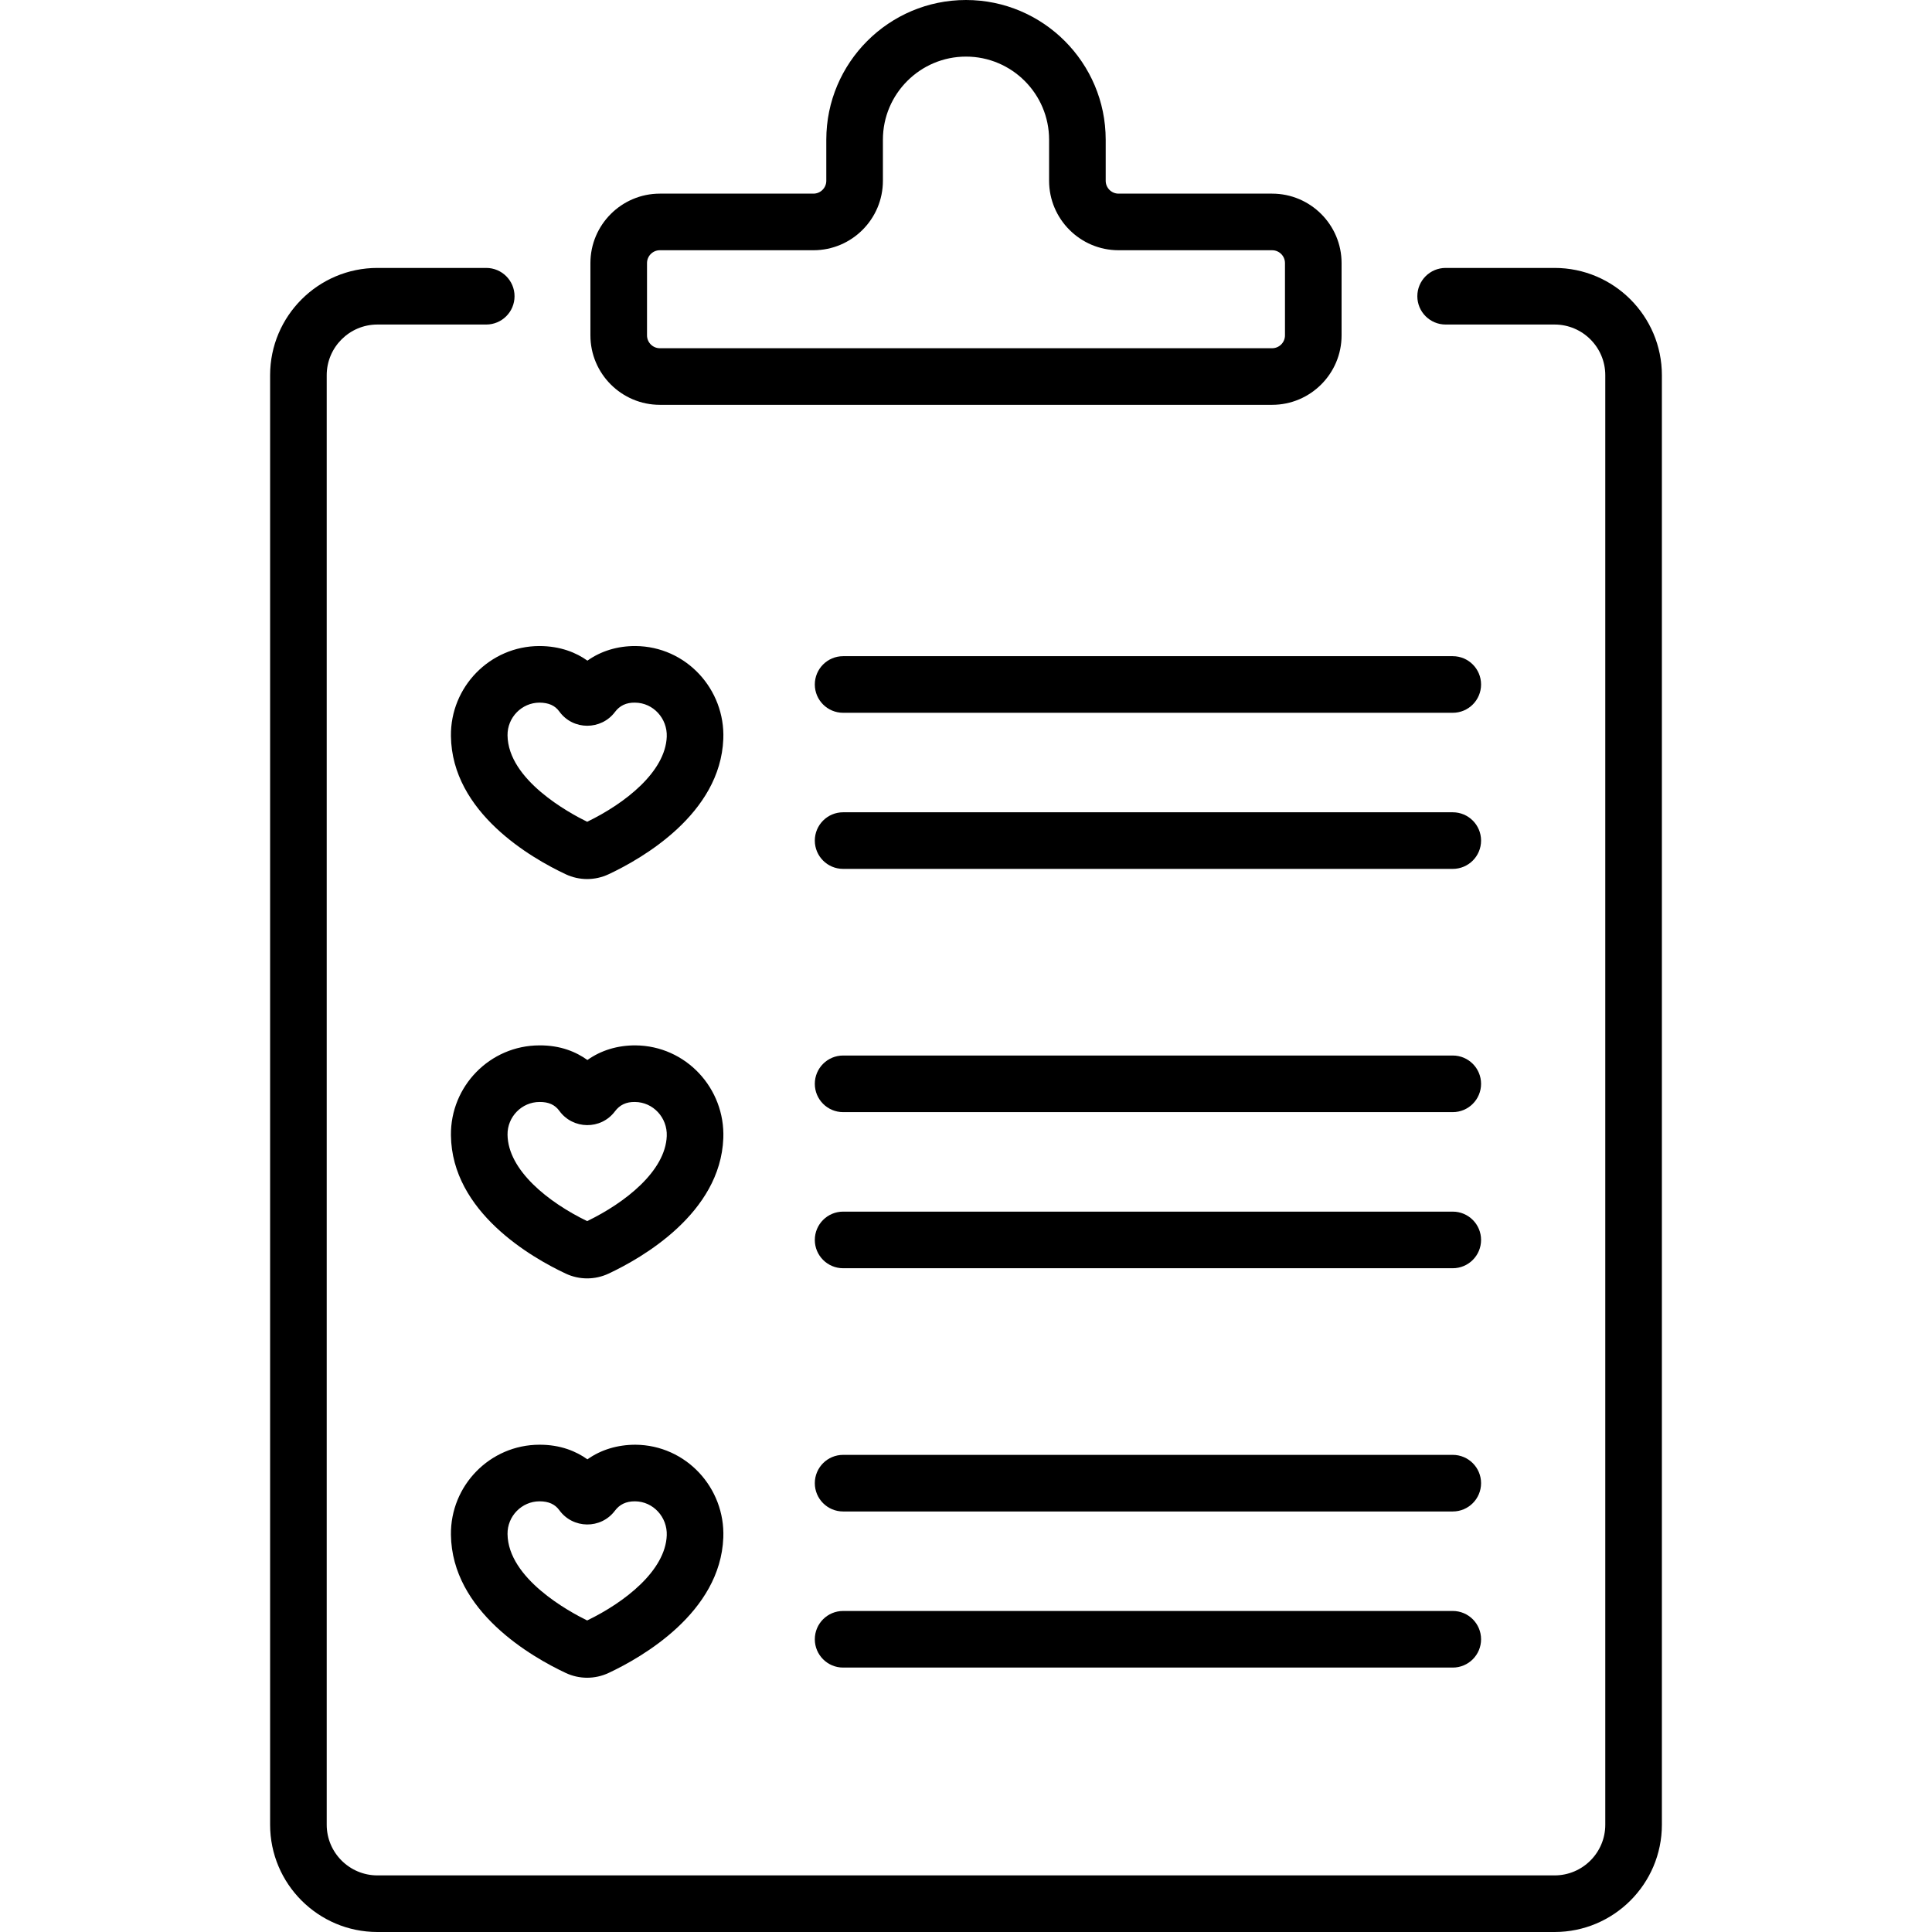
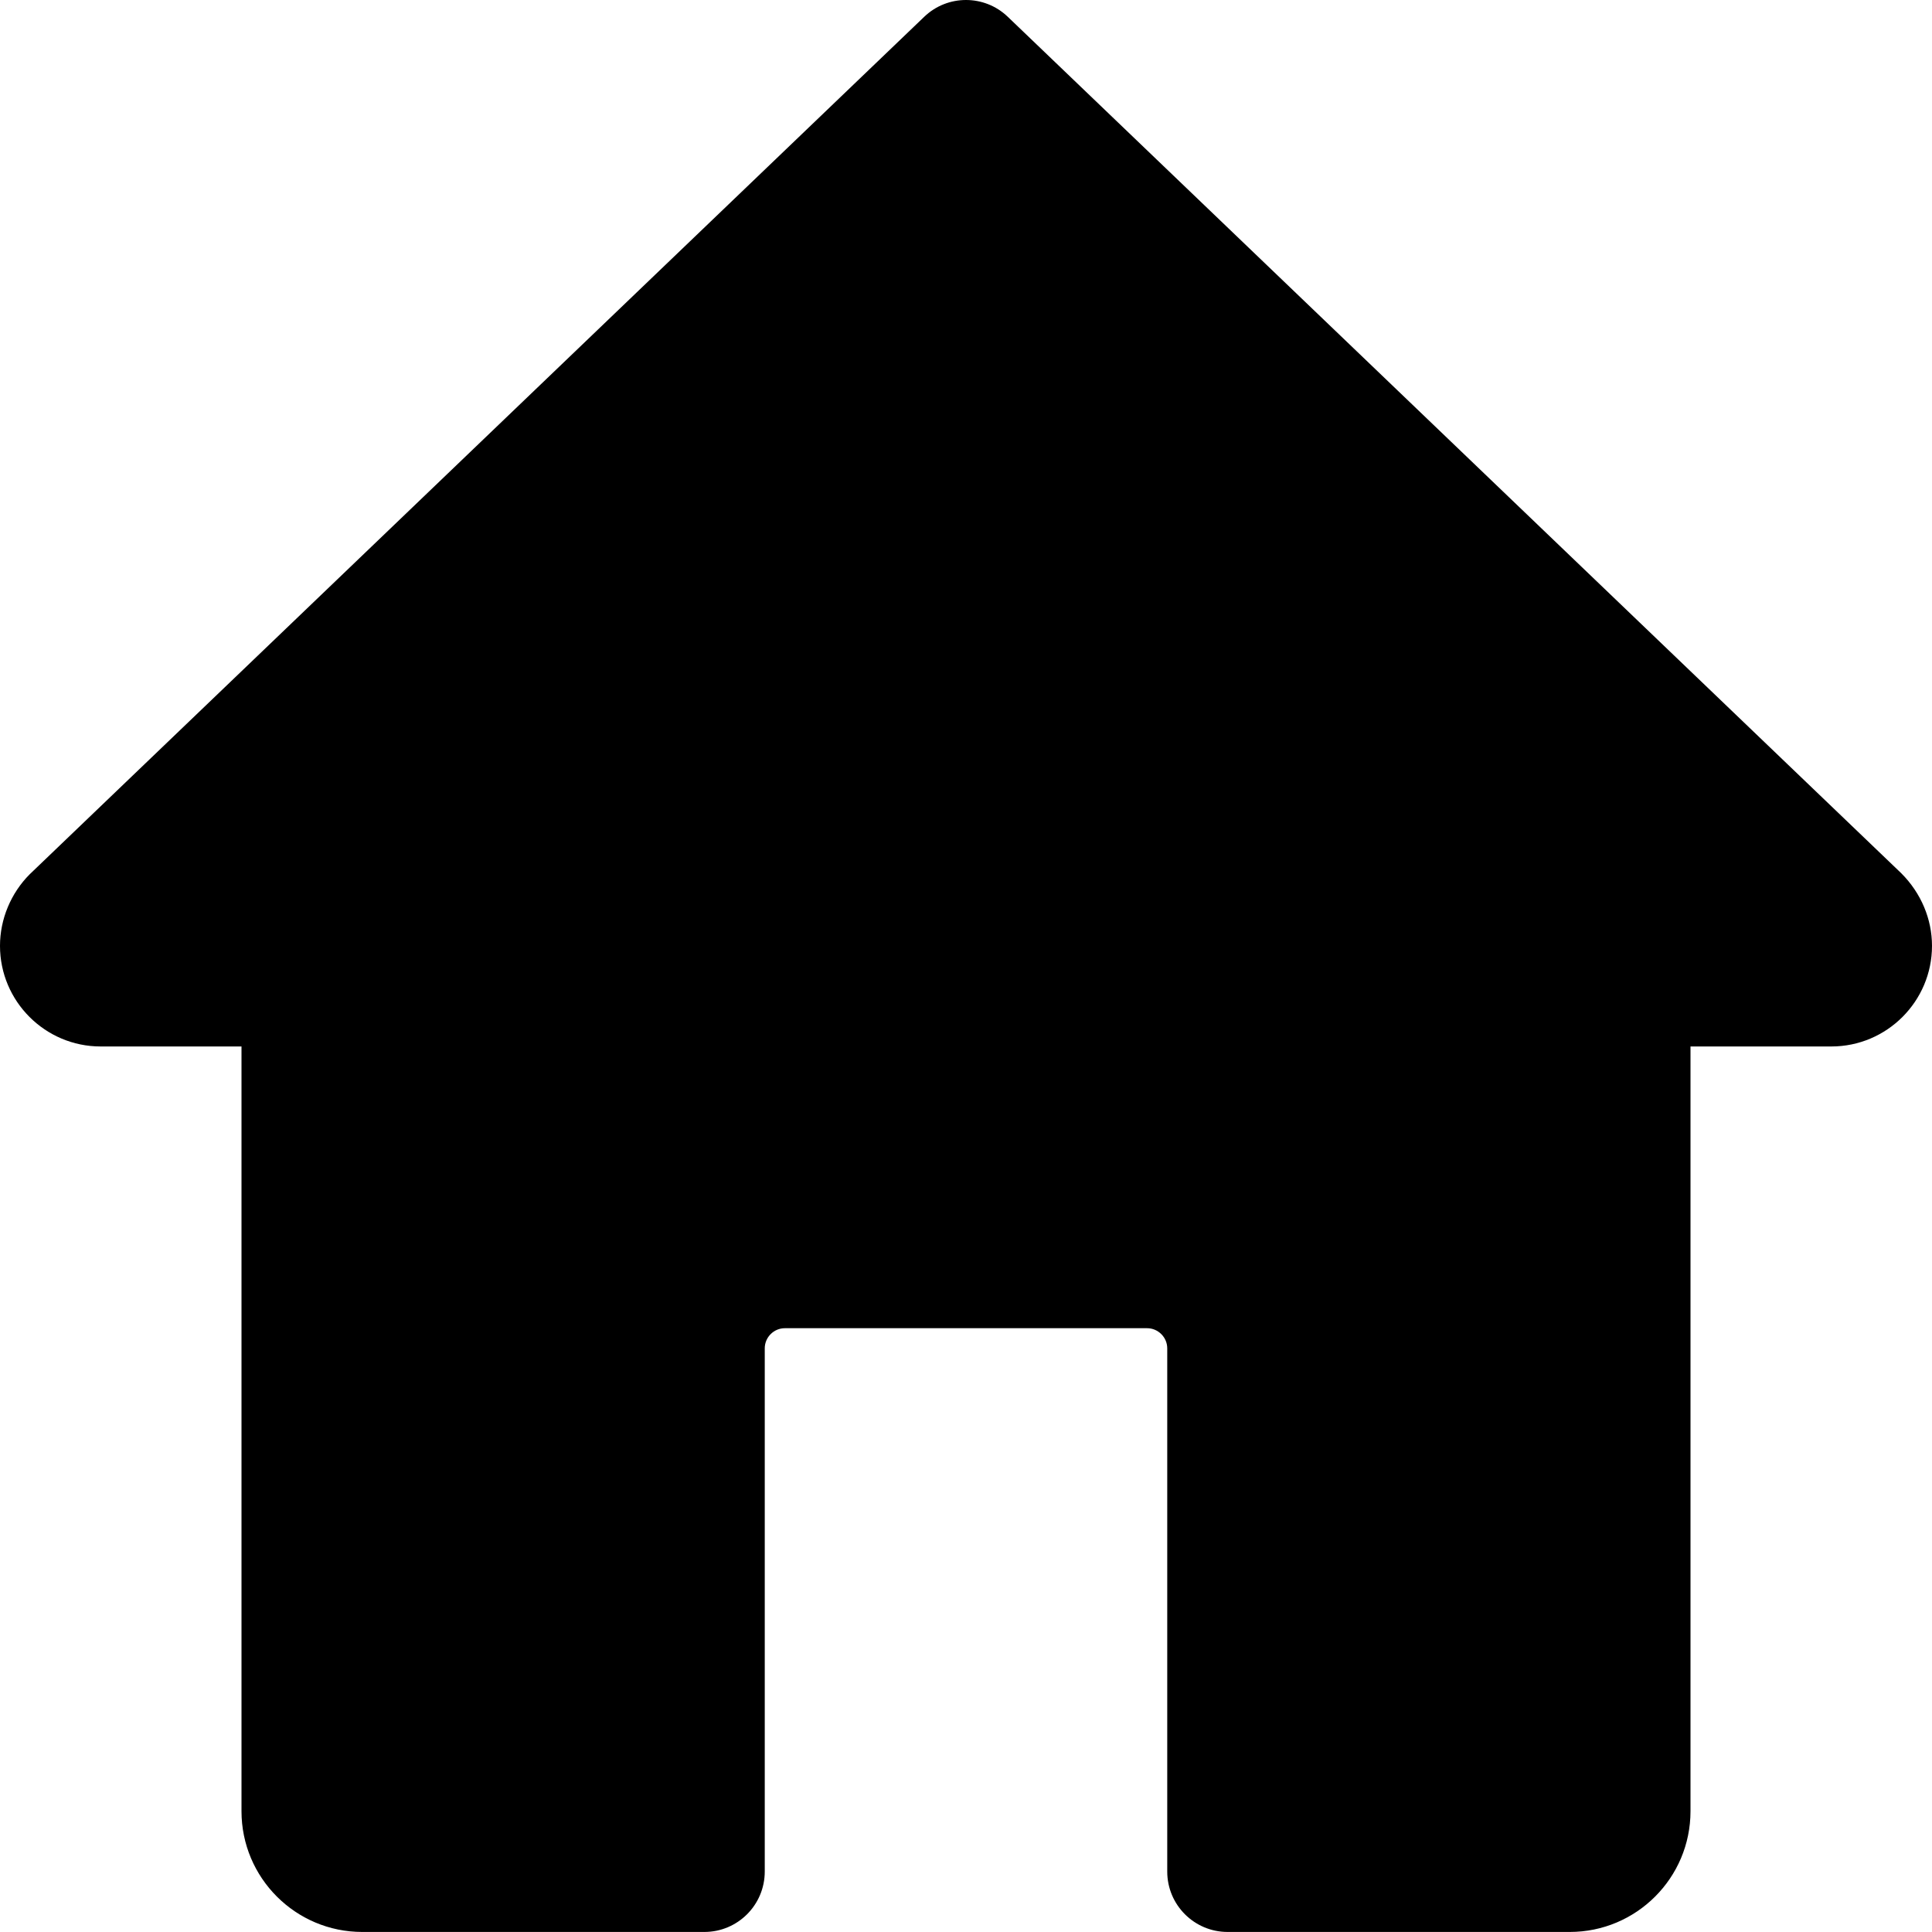
- <svg xmlns="http://www.w3.org/2000/svg" id="Capa_1" enable-background="new 0 0 512 512" height="512" viewBox="0 0 512 512" width="512">
-   <g>
-     <g>
-       <g>
-         <g>
-           <g>
-             <g>
-               <g>
-                 <path d="m384.999 188.895h-161.565c-4.142 0-7.5-3.358-7.5-7.5s3.358-7.5 7.5-7.5h161.565c4.142 0 7.5 3.358 7.5 7.5s-3.358 7.5-7.5 7.5z" />
-               </g>
-               <g>
-                 <path d="m384.999 230.263h-161.565c-4.142 0-7.5-3.358-7.5-7.5s3.358-7.5 7.5-7.5h161.565c4.142 0 7.5 3.358 7.5 7.5s-3.358 7.5-7.5 7.5z" />
-               </g>
-             </g>
-           </g>
-         </g>
-       </g>
-       <g>
-         <g>
-           <g>
-             <g>
-               <g>
-                 <path d="m384.999 294.725h-161.565c-4.142 0-7.5-3.358-7.5-7.5s3.358-7.5 7.5-7.5h161.565c4.142 0 7.5 3.358 7.5 7.5s-3.358 7.5-7.5 7.5z" />
-               </g>
-               <g>
-                 <path d="m384.999 336.094h-161.565c-4.142 0-7.5-3.358-7.5-7.5s3.358-7.5 7.5-7.5h161.565c4.142 0 7.5 3.358 7.5 7.5s-3.358 7.5-7.5 7.5z" />
-               </g>
-             </g>
-           </g>
-         </g>
-       </g>
-       <g>
-         <g>
-           <g>
-             <g>
-               <g>
-                 <path d="m384.999 400.556h-161.565c-4.142 0-7.5-3.358-7.5-7.5s3.358-7.5 7.5-7.5h161.565c4.142 0 7.5 3.358 7.5 7.5s-3.358 7.5-7.5 7.5z" />
-               </g>
-               <g>
-                 <path d="m384.999 441.924h-161.565c-4.142 0-7.5-3.358-7.5-7.5s3.358-7.5 7.5-7.5h161.565c4.142 0 7.5 3.358 7.5 7.5s-3.358 7.5-7.5 7.5z" />
-               </g>
-             </g>
-           </g>
-         </g>
-       </g>
-       <g>
-         <path d="m337.125 107.283h-162.251c-10.15 0-18.408-8.258-18.408-18.408v-19.152c0-10.15 8.258-18.408 18.408-18.408h40.696c1.879 0 3.408-1.529 3.408-3.408v-10.886c.001-20.414 16.608-37.021 37.022-37.021s37.021 16.607 37.021 37.021v10.887c0 1.879 1.529 3.408 3.408 3.408h40.696c10.15 0 18.408 8.258 18.408 18.408v19.152c0 10.149-8.257 18.407-18.408 18.407zm-162.251-40.968c-1.879 0-3.408 1.529-3.408 3.408v19.152c0 1.879 1.529 3.408 3.408 3.408h162.251c1.879 0 3.408-1.529 3.408-3.408v-19.152c0-1.879-1.529-3.408-3.408-3.408h-40.696c-10.15 0-18.408-8.258-18.408-18.408v-10.886c0-12.143-9.879-22.021-22.021-22.021s-22.021 9.878-22.021 22.021v10.887c0 10.15-8.258 18.408-18.408 18.408h-40.697z" />
-       </g>
-       <g>
-         <path d="m411.987 512h-311.975c-15.676 0-28.43-12.754-28.43-28.43v-384.135c0-15.676 12.754-28.43 28.43-28.43h28.846c4.142 0 7.5 3.358 7.5 7.5s-3.358 7.5-7.5 7.5h-28.846c-7.405 0-13.43 6.025-13.43 13.43v384.134c0 7.405 6.025 13.43 13.43 13.43h311.975c7.405 0 13.43-6.025 13.43-13.43v-384.134c0-7.405-6.025-13.43-13.43-13.43h-28.878c-4.142 0-7.5-3.358-7.5-7.5s3.358-7.5 7.5-7.5h28.878c15.676 0 28.43 12.754 28.43 28.43v384.134c0 15.677-12.754 28.431-28.43 28.431z" />
-       </g>
-       <g>
-         <path d="m155.599 232.958c-1.937 0-3.872-.423-5.674-1.269-9.067-4.256-30.182-16.346-30.423-36.645-.155-12.99 10.308-23.813 23.443-23.839 5.59.015 9.77 1.758 12.727 3.873 3.602-2.56 7.977-3.888 12.718-3.872 13.49.098 23.814 11.503 23.295 24.628-.785 19.841-21.509 31.679-30.383 35.847-1.813.85-3.759 1.277-5.703 1.277zm-12.623-46.753c-4.697.009-8.531 3.92-8.475 8.661.14 11.795 16.32 20.574 21.104 22.913 10.083-4.881 20.724-13.255 21.091-22.538.19-4.811-3.549-9.001-8.417-9.035-2.321-.041-4.047.795-5.314 2.483-3.612 4.815-11.062 4.948-14.743-.14-1.143-1.583-2.82-2.321-5.246-2.344z" />
-       </g>
-       <g>
-         <path d="m149.925 337.52c-9.067-4.257-30.182-16.348-30.423-36.645-.156-13.019 10.333-23.813 23.444-23.839 5.625-.042 9.769 1.758 12.726 3.873 3.601-2.56 7.954-3.887 12.718-3.873 13.437.099 23.817 11.446 23.296 24.628-.785 19.842-21.51 31.679-30.384 35.847-3.621 1.699-7.766 1.702-11.377.009zm-6.95-45.485c-4.696.009-8.53 3.919-8.474 8.661.112 9.435 10.844 17.949 21.103 22.914 10.083-4.88 20.726-13.254 21.093-22.539.194-4.896-3.625-9.001-8.417-9.036-2.349-.049-4.048.795-5.314 2.483-3.712 4.946-11.141 4.838-14.743-.14-1.144-1.581-2.821-2.374-5.248-2.343.001 0 .001 0 0 0z" />
-       </g>
-       <g>
-         <path d="m149.925 443.35c-9.067-4.256-30.182-16.346-30.423-36.645-.155-12.99 10.308-23.813 23.443-23.839 5.59-.021 9.77 1.758 12.727 3.873 3.602-2.56 7.987-3.868 12.717-3.872 13.438.098 23.817 11.448 23.296 24.628-.785 19.841-21.509 31.679-30.383 35.847-3.623 1.699-7.767 1.702-11.377.008zm-6.949-45.485c-4.697.009-8.531 3.921-8.475 8.661.14 11.795 16.32 20.574 21.104 22.913 10.083-4.881 20.724-13.255 21.091-22.538.19-4.811-3.549-9.001-8.417-9.035-.023 0-.046 0-.07 0-2.275 0-3.991.813-5.245 2.483-3.703 4.937-11.136 4.848-14.744-.141-1.14-1.576-2.849-2.342-5.224-2.342-.005-.001-.012-.001-.02-.001z" />
-       </g>
-     </g>
-   </g>
+ <svg xmlns="http://www.w3.org/2000/svg" height="512pt" viewBox="0 0 512 512" width="512pt">
+   <path d="m503.871 231.434-236.801-226.984c-6.184-5.934-15.957-5.934-22.141 0l-237.035 227.219c-5.016 5.016-7.895 11.926-7.895 18.988 0 14.699 11.969 26.668 26.668 26.668h37.332v202.664c0 17.664 14.336 32 32 32h90.668c8.832 0 16-7.168 16-16v-138.664c0-2.926 2.387-5.336 5.332-5.336h96c2.922 0 5.332 2.41 5.332 5.336v138.664c0 8.832 7.168 16 16 16h90.668c17.664 0 32-14.336 32-32v-202.664h37.332c14.699 0 26.668-11.969 26.668-26.668 0-7.062-2.879-13.973-8.129-19.223zm0 0" />
</svg>
